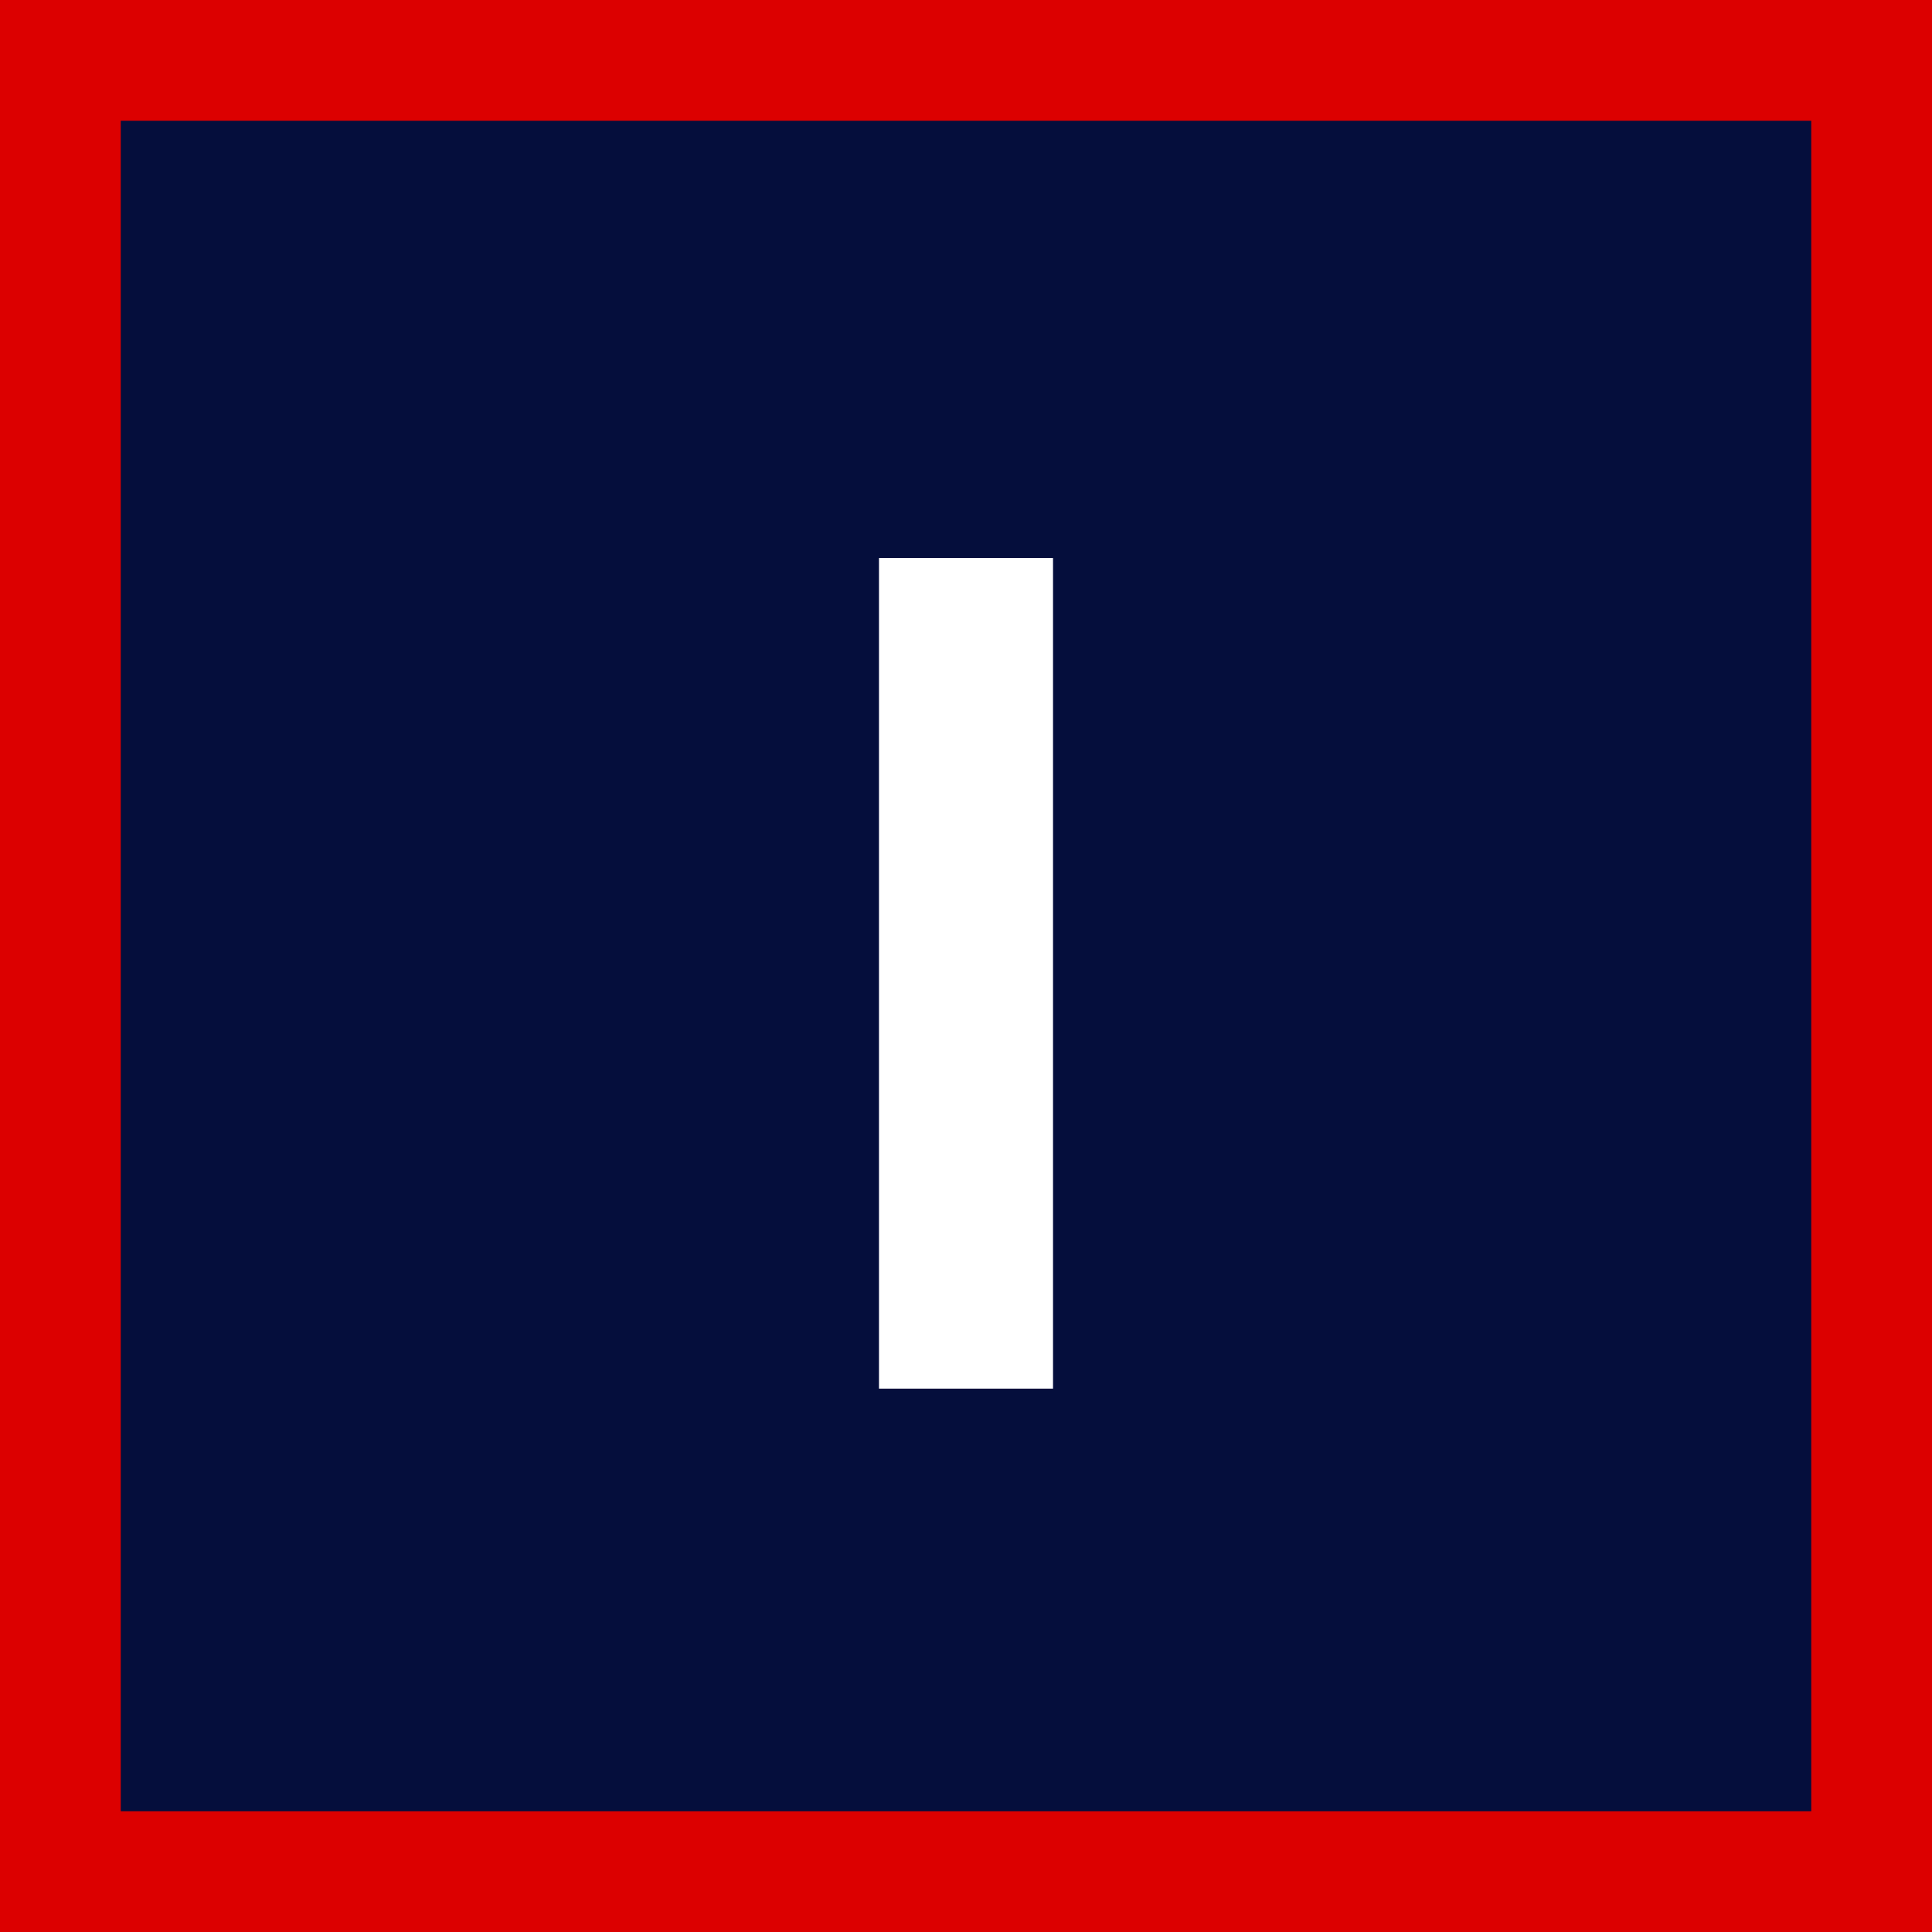
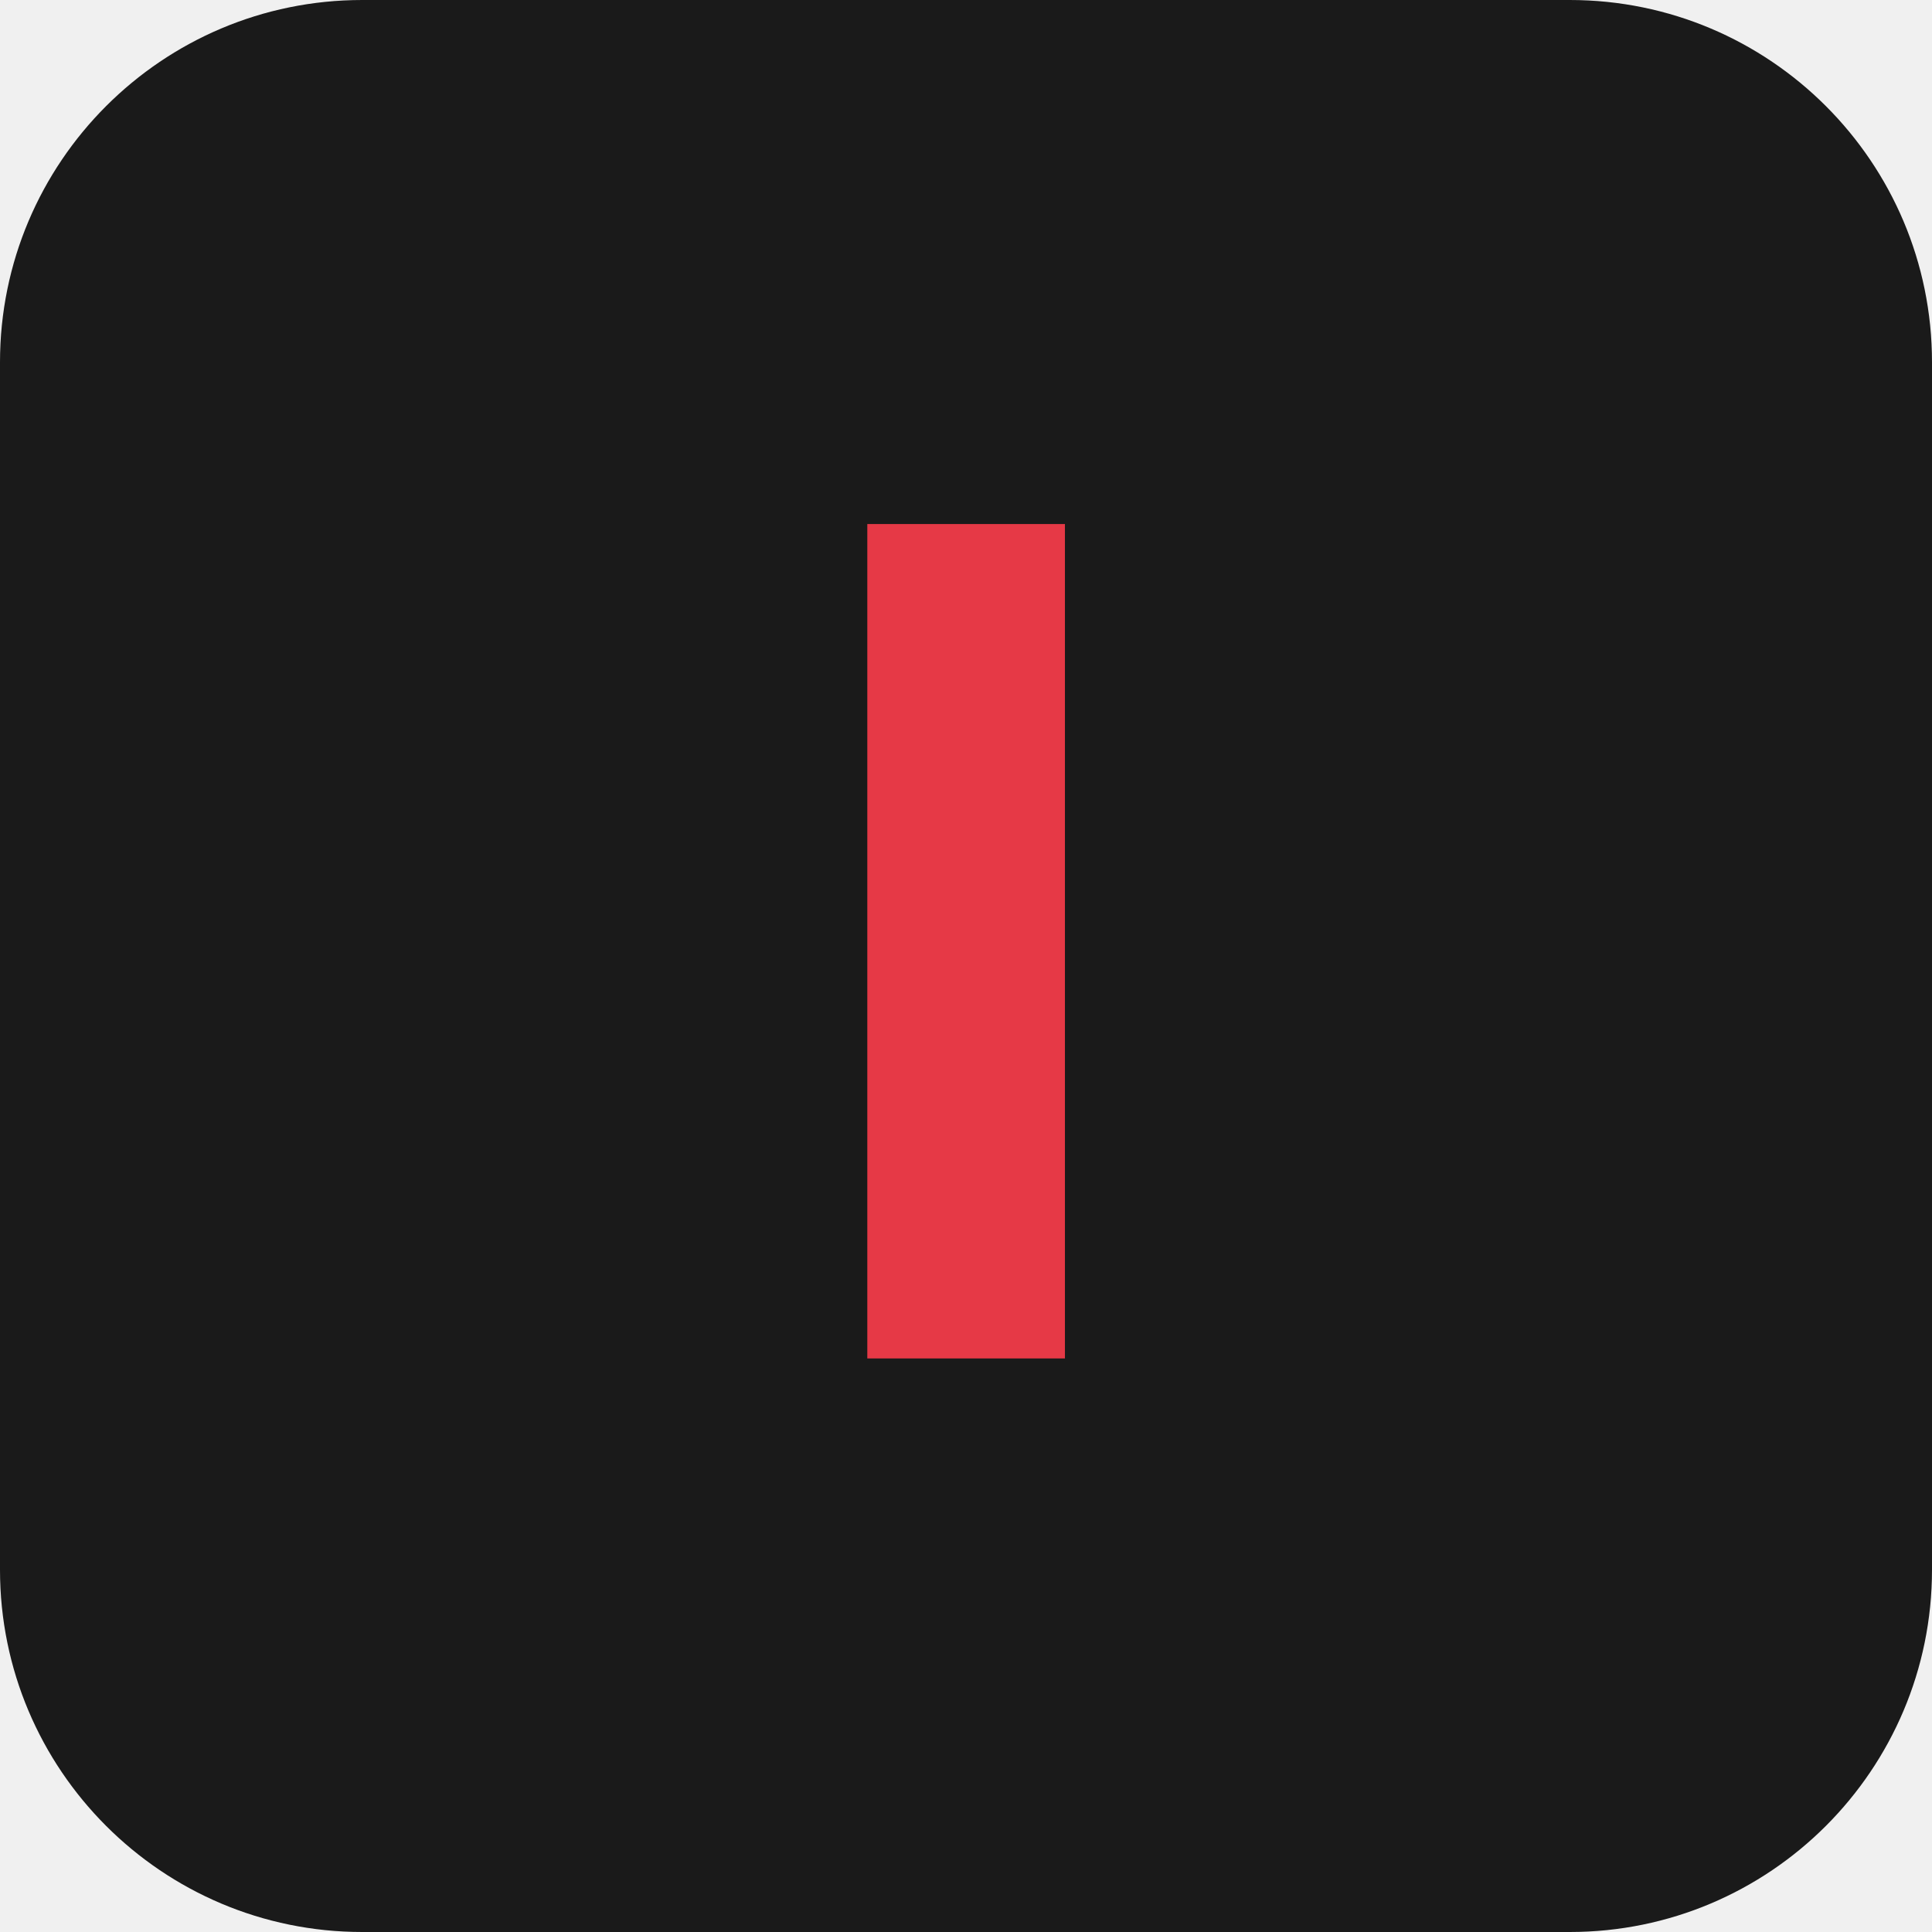
<svg xmlns="http://www.w3.org/2000/svg" viewBox="0 0 64 64">
-   <rect width="64" height="64" fill="#050e3c" />
-   <rect x="2" y="2" width="60" height="60" fill="none" stroke="#DC0000" stroke-width="4" />
-   <text x="32" y="46" font-family="Montserrat,Arial,sans-serif" font-size="40" font-weight="900" fill="#ffffff" text-anchor="middle" letter-spacing="-2">I</text>
+   <rect width="64" height="64" fill="#1a1a1a" rx="12" />
+   <text x="32" y="45" font-family="'Inter Tight','Inter',sans-serif" font-size="38" font-weight="800" fill="#e63946" text-anchor="middle">I</text>
</svg>
